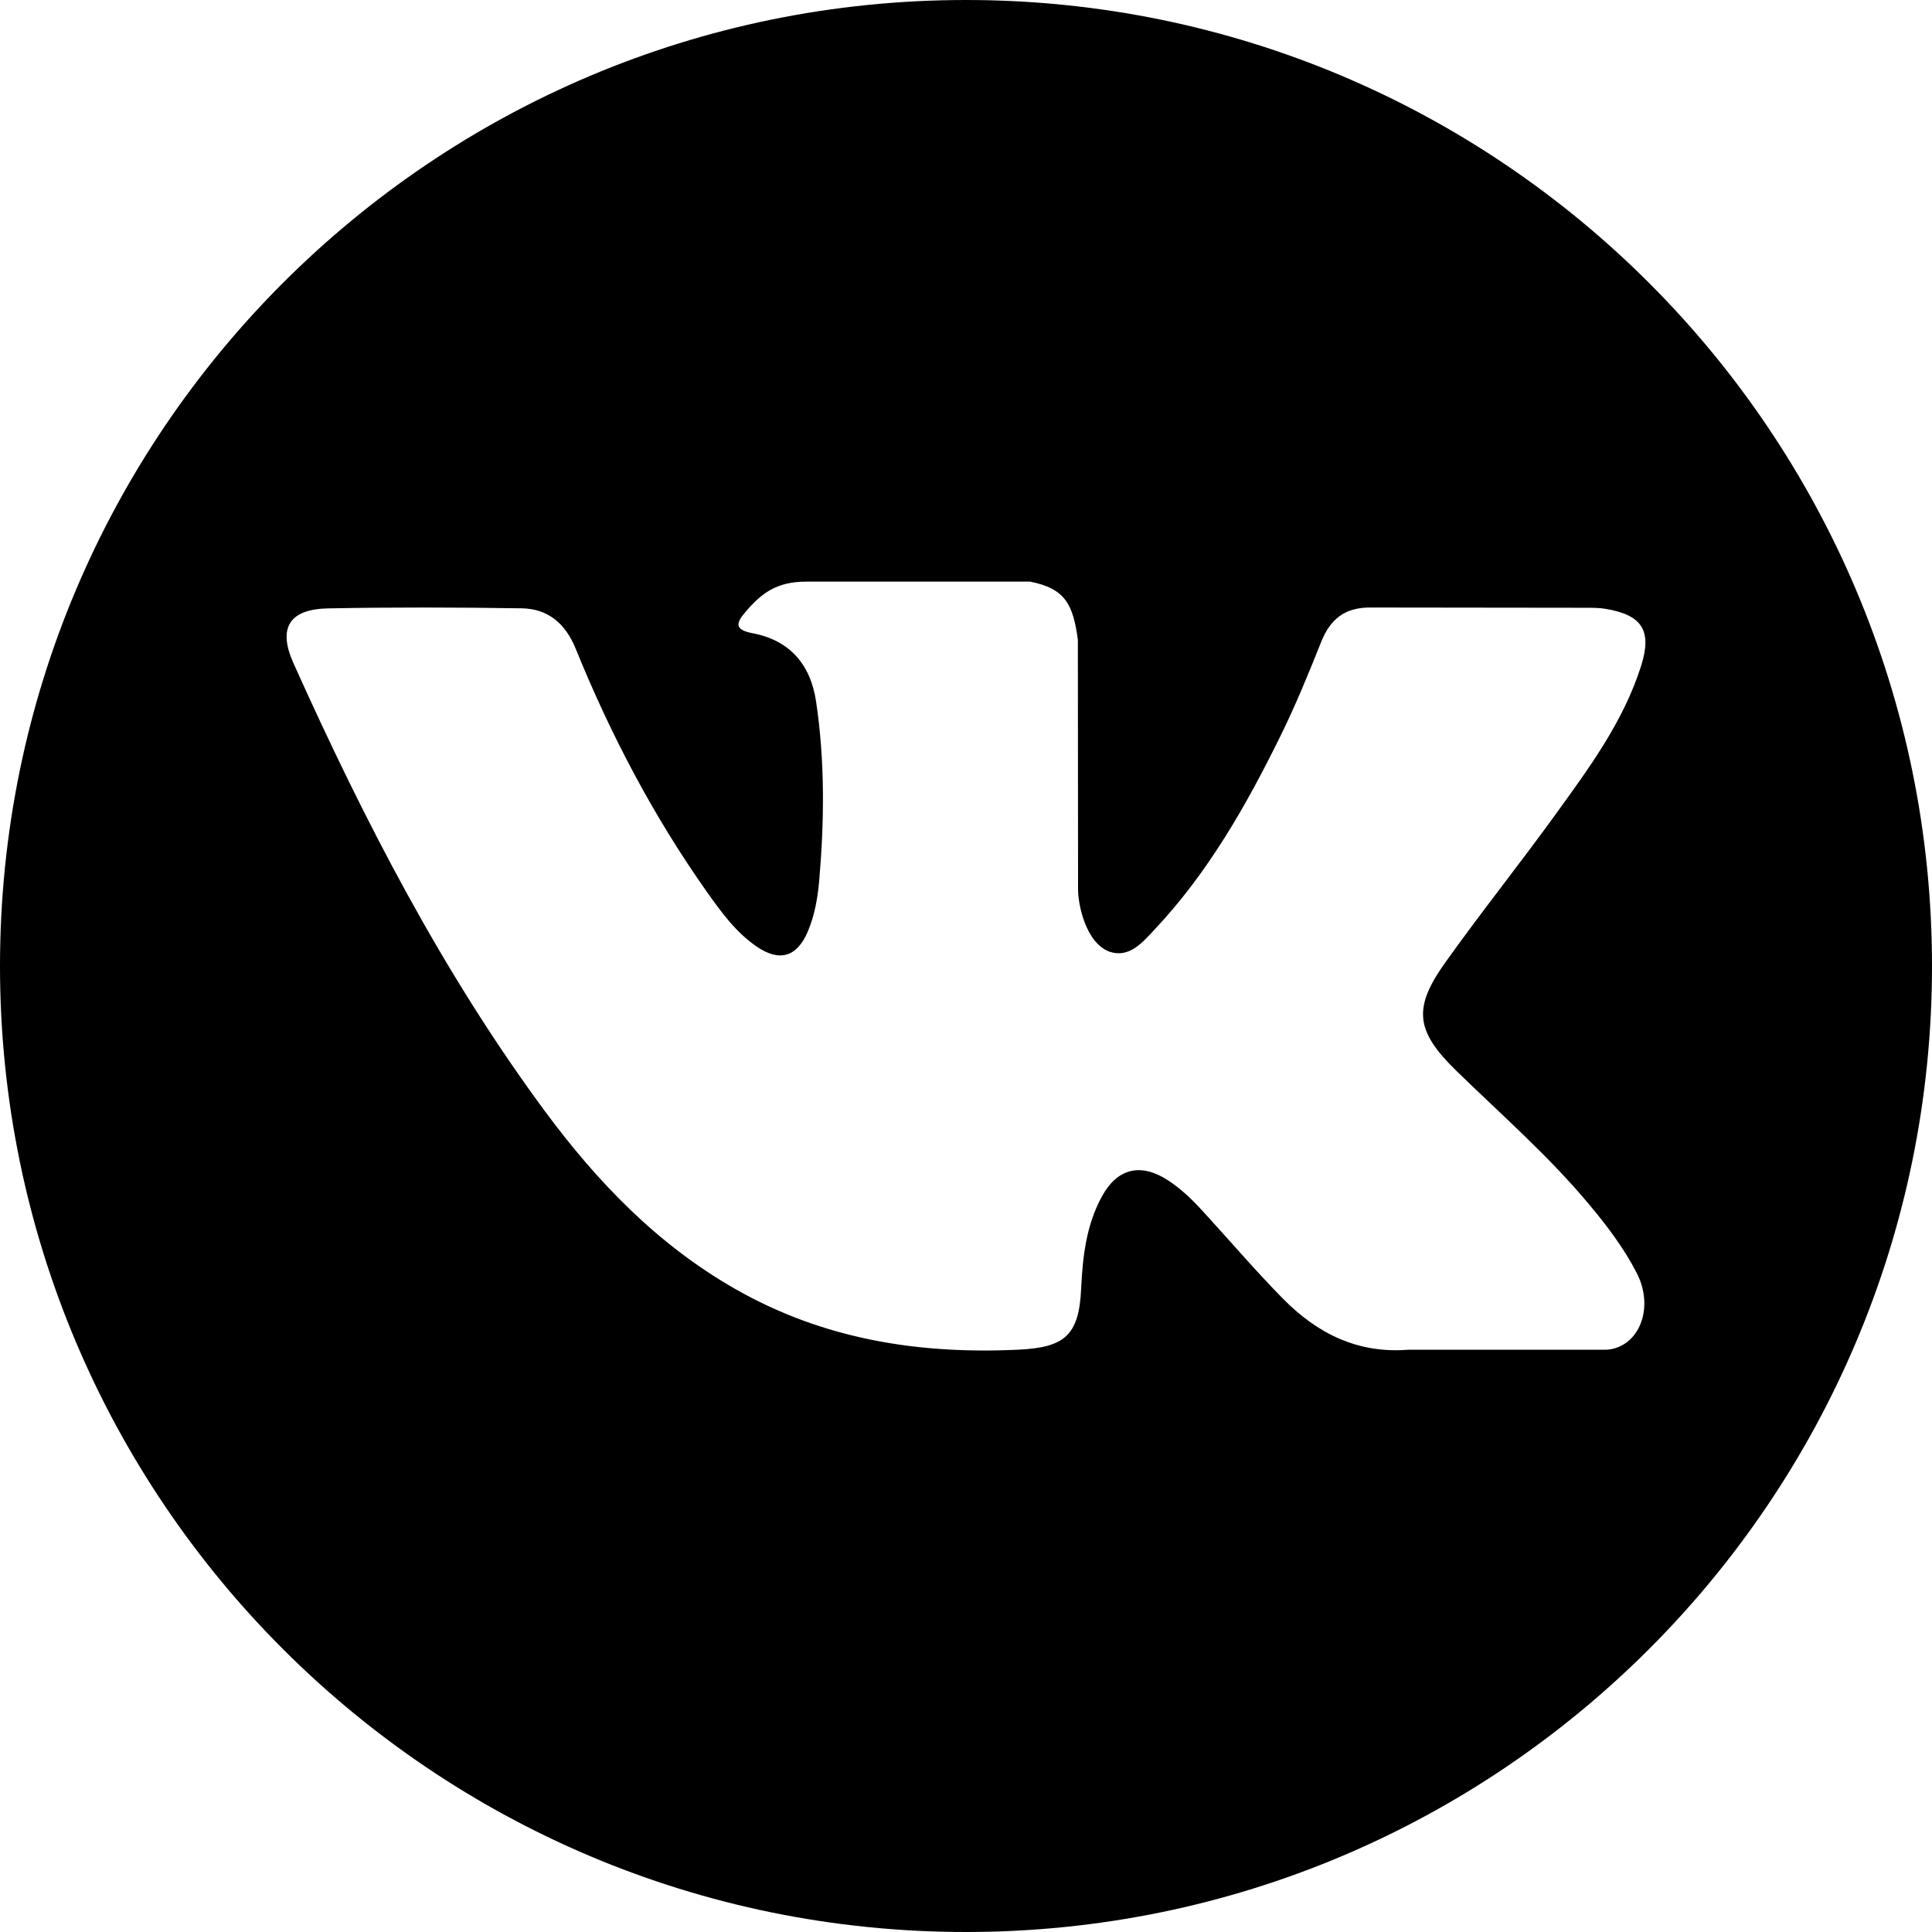
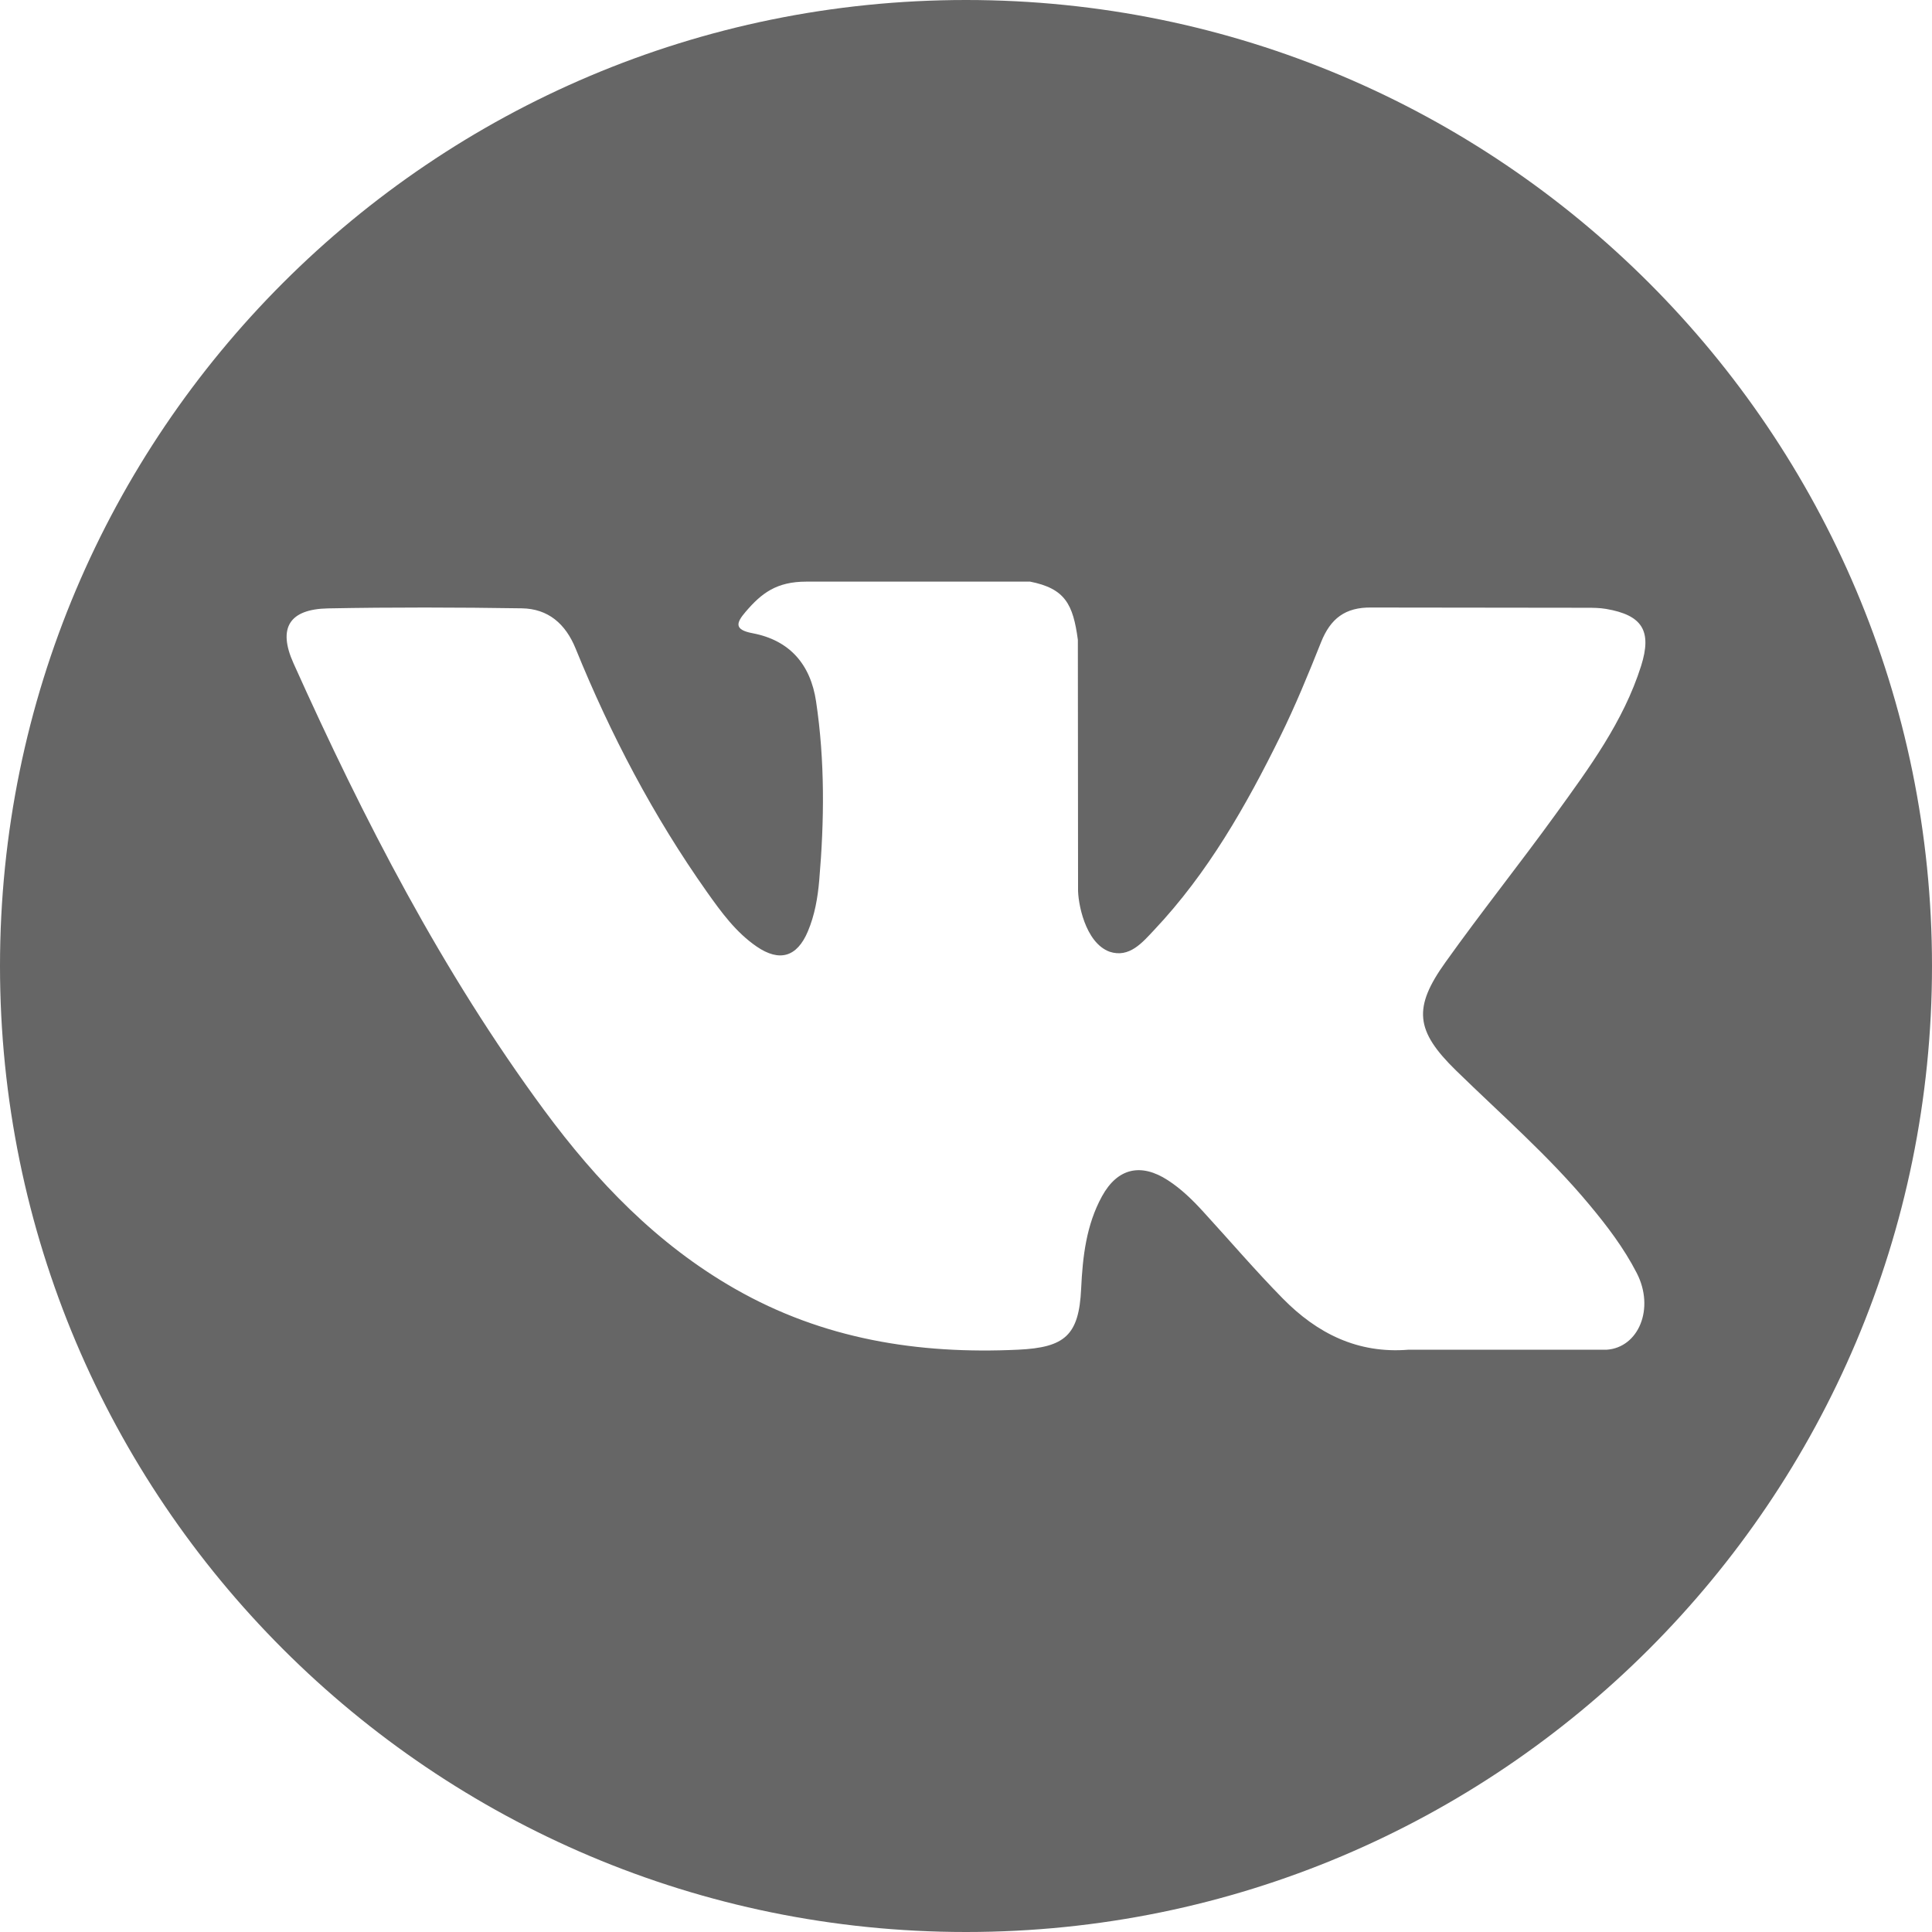
<svg xmlns="http://www.w3.org/2000/svg" width="60" height="60" viewBox="0 0 60 60" fill="none">
-   <path d="M30 0C13.432 0 0 13.431 0 30C0 46.569 13.432 60 30 60C46.568 60 60 46.569 60 30C60 13.431 46.568 0 30 0ZM45.218 33.245C46.616 34.61 48.095 35.896 49.35 37.403C49.907 38.069 50.431 38.758 50.83 39.534C51.399 40.639 50.885 41.852 49.895 41.917L43.749 41.916C42.162 42.047 40.899 41.407 39.834 40.322C38.984 39.457 38.195 38.533 37.376 37.639C37.042 37.272 36.689 36.926 36.27 36.654C35.432 36.109 34.704 36.276 34.224 37.151C33.734 38.042 33.623 39.029 33.576 40.02C33.509 41.47 33.072 41.848 31.618 41.916C28.511 42.062 25.563 41.591 22.823 40.024C20.405 38.642 18.535 36.692 16.904 34.484C13.73 30.18 11.298 25.457 9.114 20.597C8.622 19.503 8.982 18.917 10.189 18.894C12.195 18.856 14.201 18.861 16.207 18.892C17.023 18.905 17.564 19.372 17.877 20.143C18.961 22.81 20.29 25.347 21.955 27.701C22.399 28.327 22.852 28.952 23.497 29.395C24.209 29.883 24.752 29.722 25.088 28.927C25.302 28.422 25.395 27.882 25.442 27.34C25.601 25.486 25.62 23.632 25.344 21.785C25.172 20.63 24.522 19.883 23.37 19.665C22.783 19.554 22.869 19.336 23.155 19.001C23.65 18.422 24.114 18.063 25.042 18.063L31.986 18.062C33.08 18.277 33.326 18.768 33.474 19.87L33.48 27.587C33.467 28.014 33.694 29.278 34.461 29.557C35.074 29.76 35.48 29.268 35.846 28.879C37.512 27.112 38.698 25.026 39.761 22.867C40.23 21.916 40.634 20.93 41.027 19.943C41.319 19.213 41.773 18.854 42.597 18.867L49.284 18.875C49.481 18.875 49.681 18.877 49.876 18.91C51.003 19.103 51.312 19.588 50.964 20.687C50.415 22.415 49.349 23.853 48.306 25.296C47.189 26.84 45.998 28.33 44.892 29.881C43.875 31.299 43.956 32.013 45.218 33.245Z" fill="#000" />
+   <path d="M30 0C13.432 0 0 13.431 0 30C0 46.569 13.432 60 30 60C46.568 60 60 46.569 60 30C60 13.431 46.568 0 30 0ZM45.218 33.245C46.616 34.61 48.095 35.896 49.35 37.403C49.907 38.069 50.431 38.758 50.83 39.534C51.399 40.639 50.885 41.852 49.895 41.917L43.749 41.916C42.162 42.047 40.899 41.407 39.834 40.322C38.984 39.457 38.195 38.533 37.376 37.639C37.042 37.272 36.689 36.926 36.27 36.654C35.432 36.109 34.704 36.276 34.224 37.151C33.734 38.042 33.623 39.029 33.576 40.02C33.509 41.47 33.072 41.848 31.618 41.916C28.511 42.062 25.563 41.591 22.823 40.024C20.405 38.642 18.535 36.692 16.904 34.484C13.73 30.18 11.298 25.457 9.114 20.597C8.622 19.503 8.982 18.917 10.189 18.894C12.195 18.856 14.201 18.861 16.207 18.892C17.023 18.905 17.564 19.372 17.877 20.143C18.961 22.81 20.29 25.347 21.955 27.701C22.399 28.327 22.852 28.952 23.497 29.395C24.209 29.883 24.752 29.722 25.088 28.927C25.302 28.422 25.395 27.882 25.442 27.34C25.601 25.486 25.62 23.632 25.344 21.785C25.172 20.63 24.522 19.883 23.37 19.665C22.783 19.554 22.869 19.336 23.155 19.001C23.65 18.422 24.114 18.063 25.042 18.063L31.986 18.062C33.08 18.277 33.326 18.768 33.474 19.87L33.48 27.587C33.467 28.014 33.694 29.278 34.461 29.557C35.074 29.76 35.48 29.268 35.846 28.879C37.512 27.112 38.698 25.026 39.761 22.867C40.23 21.916 40.634 20.93 41.027 19.943C41.319 19.213 41.773 18.854 42.597 18.867L49.284 18.875C49.481 18.875 49.681 18.877 49.876 18.91C51.003 19.103 51.312 19.588 50.964 20.687C50.415 22.415 49.349 23.853 48.306 25.296C47.189 26.84 45.998 28.33 44.892 29.881C43.875 31.299 43.956 32.013 45.218 33.245Z" fill="#666666" />
</svg>
